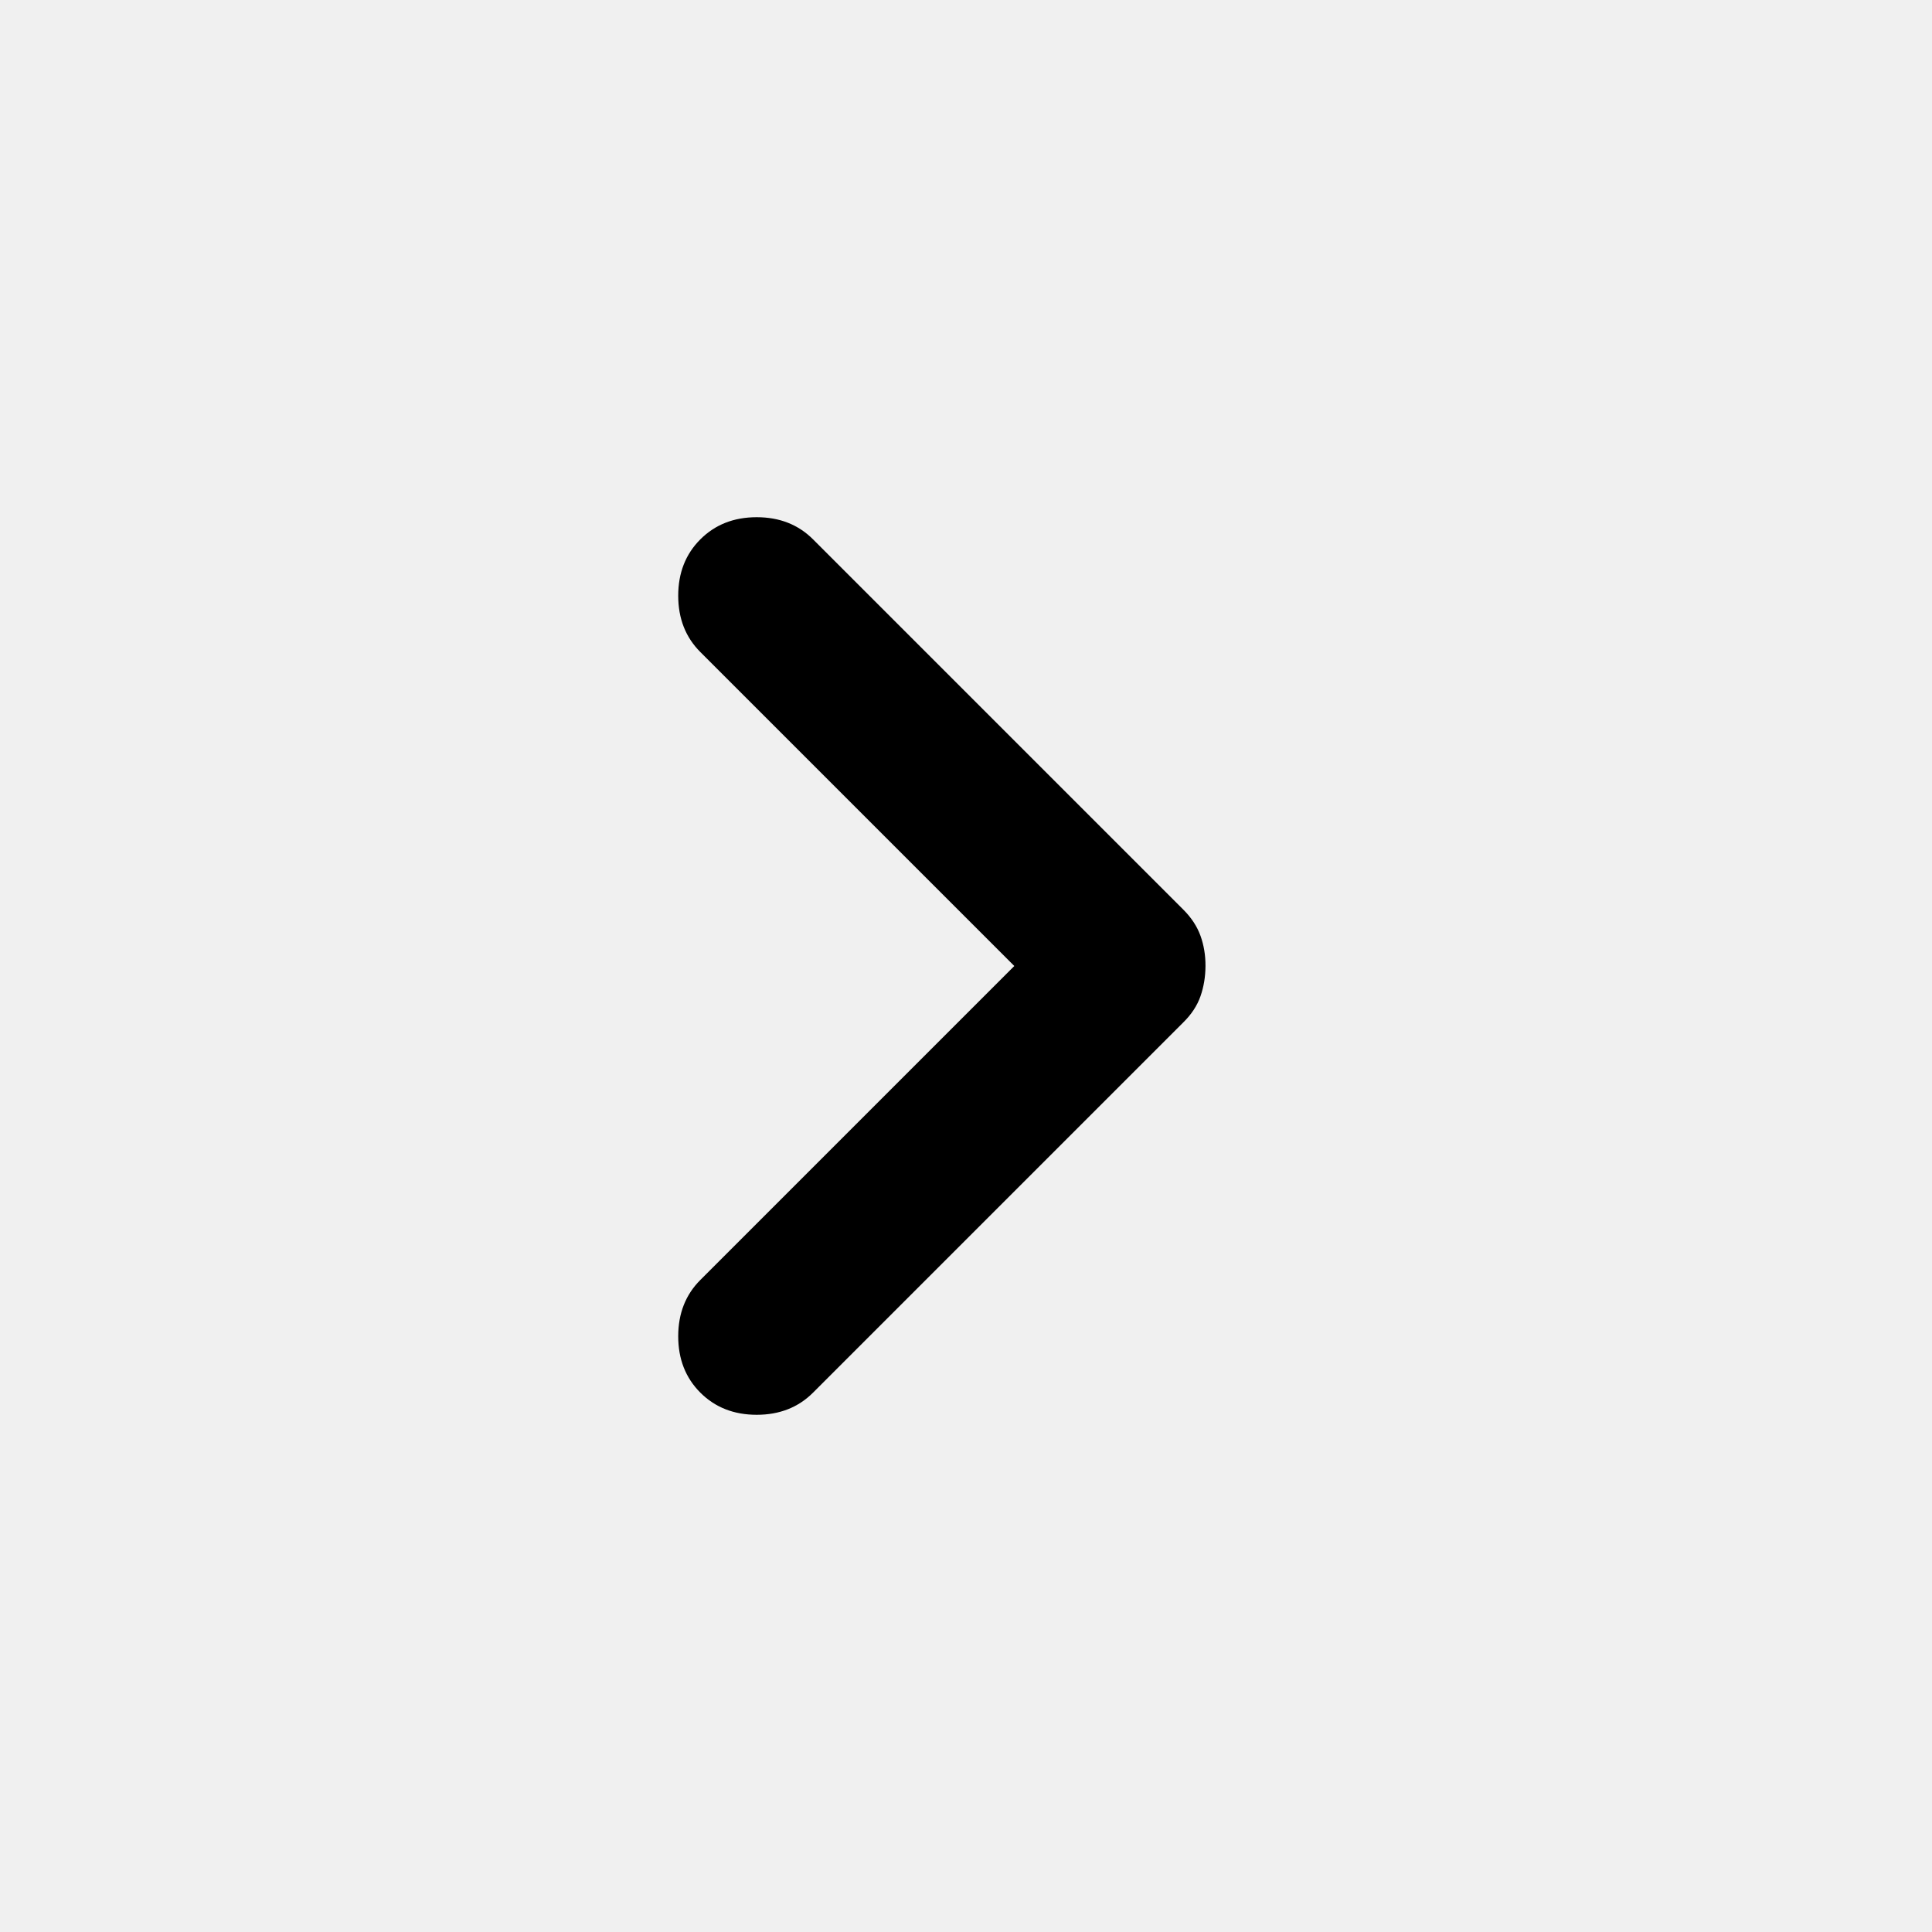
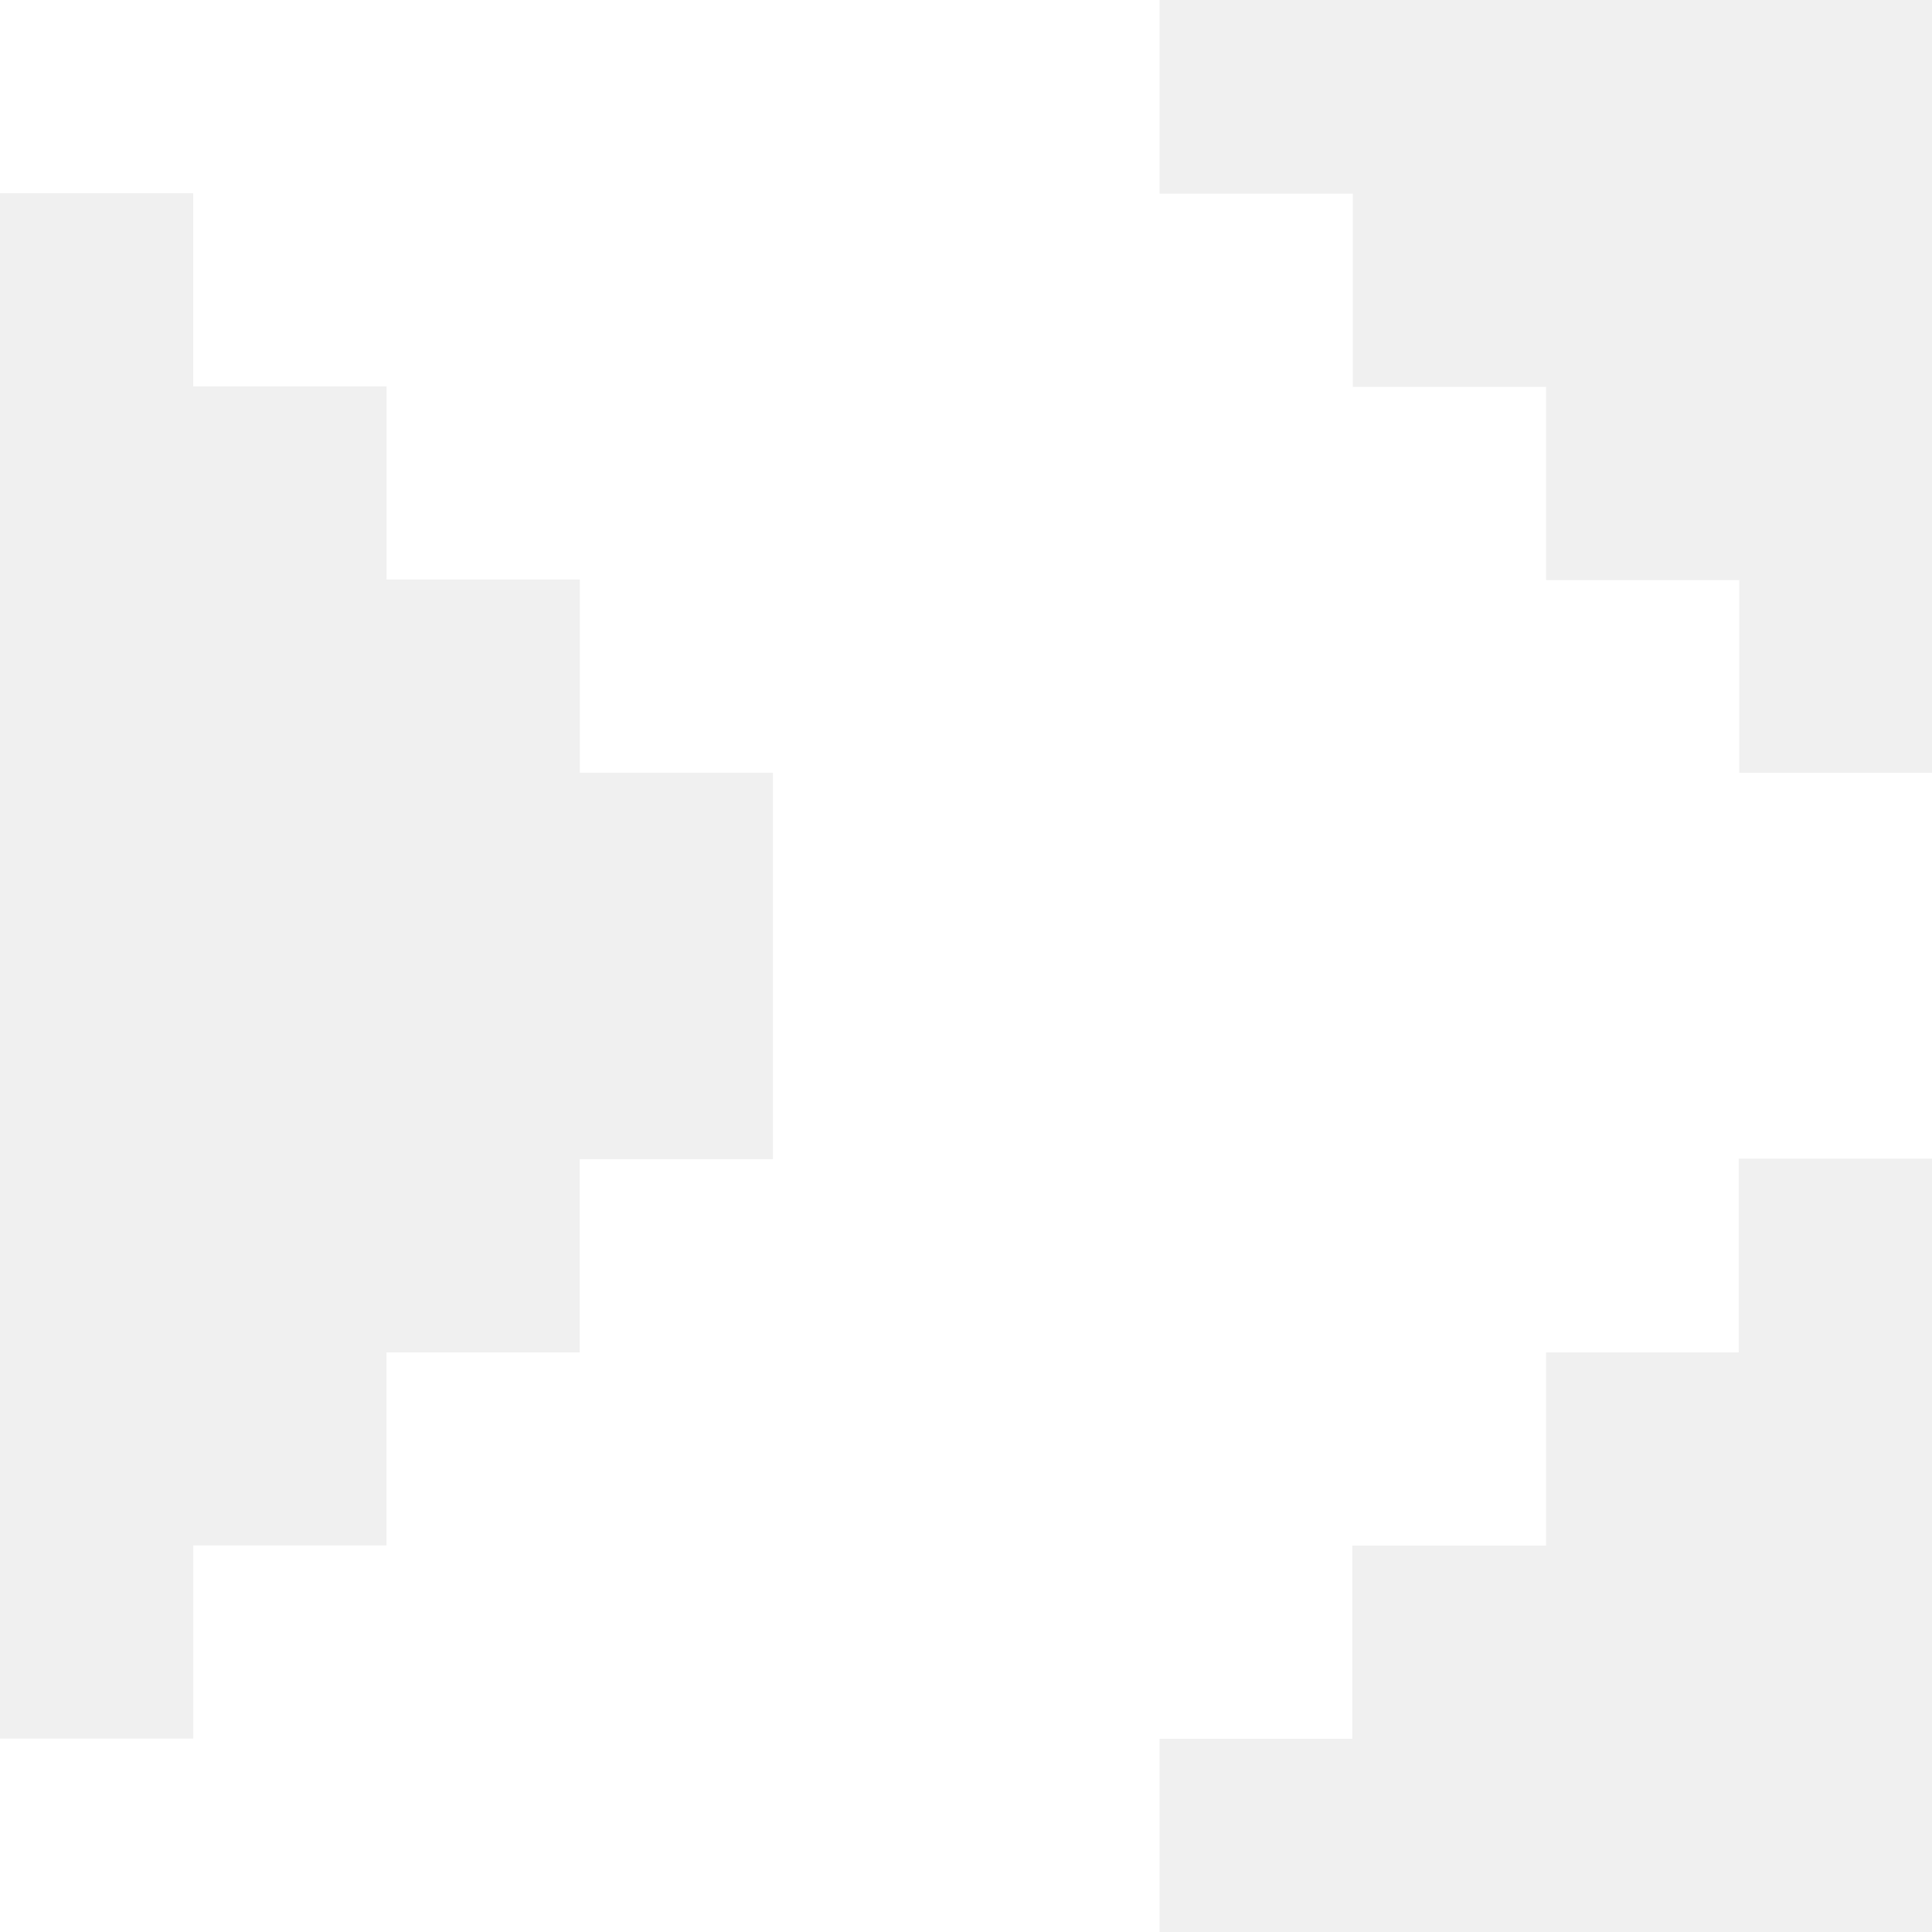
- <svg xmlns="http://www.w3.org/2000/svg" width="32" height="32" viewBox="0 0 24 24">
-   <path fill="currentColor" d="M12.6 12L8.7 8.1q-.275-.275-.275-.7t.275-.7t.7-.275t.7.275l4.6 4.6q.15.15.213.325t.062.375t-.062.375t-.213.325l-4.6 4.6q-.275.275-.7.275t-.7-.275t-.275-.7t.275-.7z" />
+ <svg xmlns="http://www.w3.org/2000/svg" width="43" height="43" viewBox="0 0 43 43" fill="none">
+   <path d="M0 0V4.3H4.3V8.6H8.603V12.899H12.905V17.199H17.203V25.799H12.903V30.1H8.602V34.396H4.302V38.696H0V43H25.808V38.7H30.098V34.4H34.41V30.1H38.699V25.789H43V17.2H38.71V12.911H34.41V8.611H30.109V4.311H25.808V0H0Z" fill="white" />
</svg>
